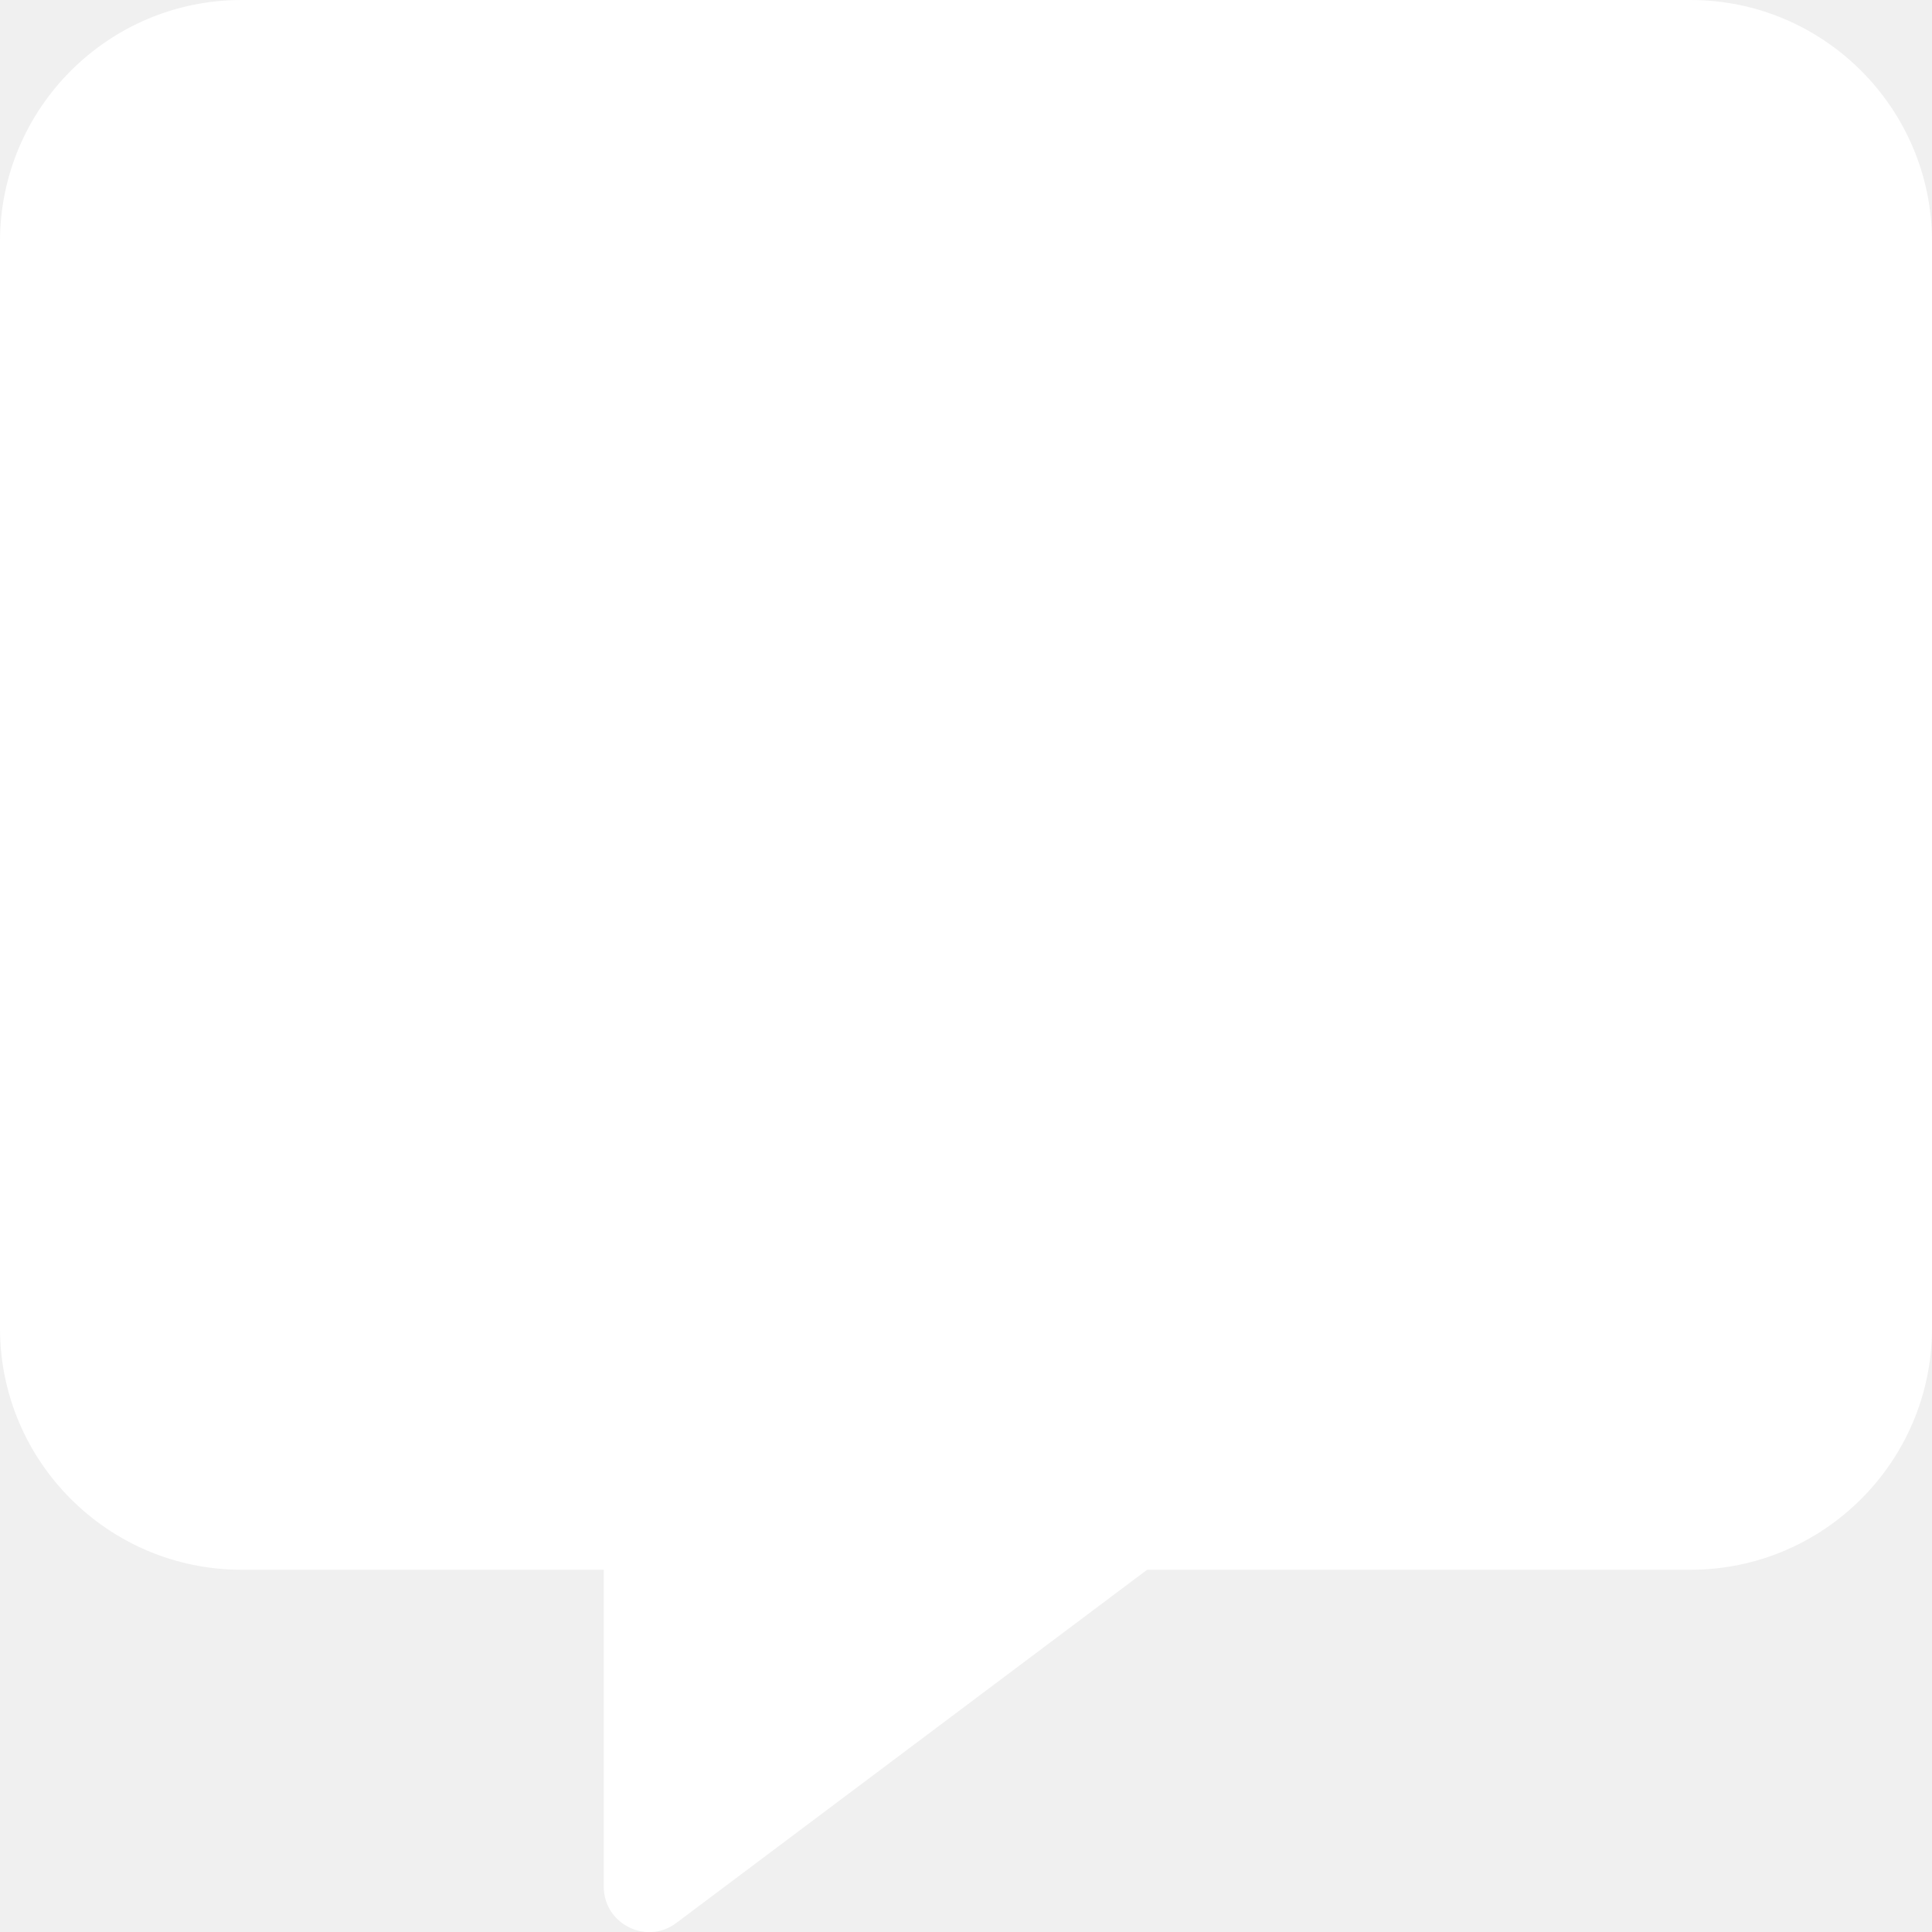
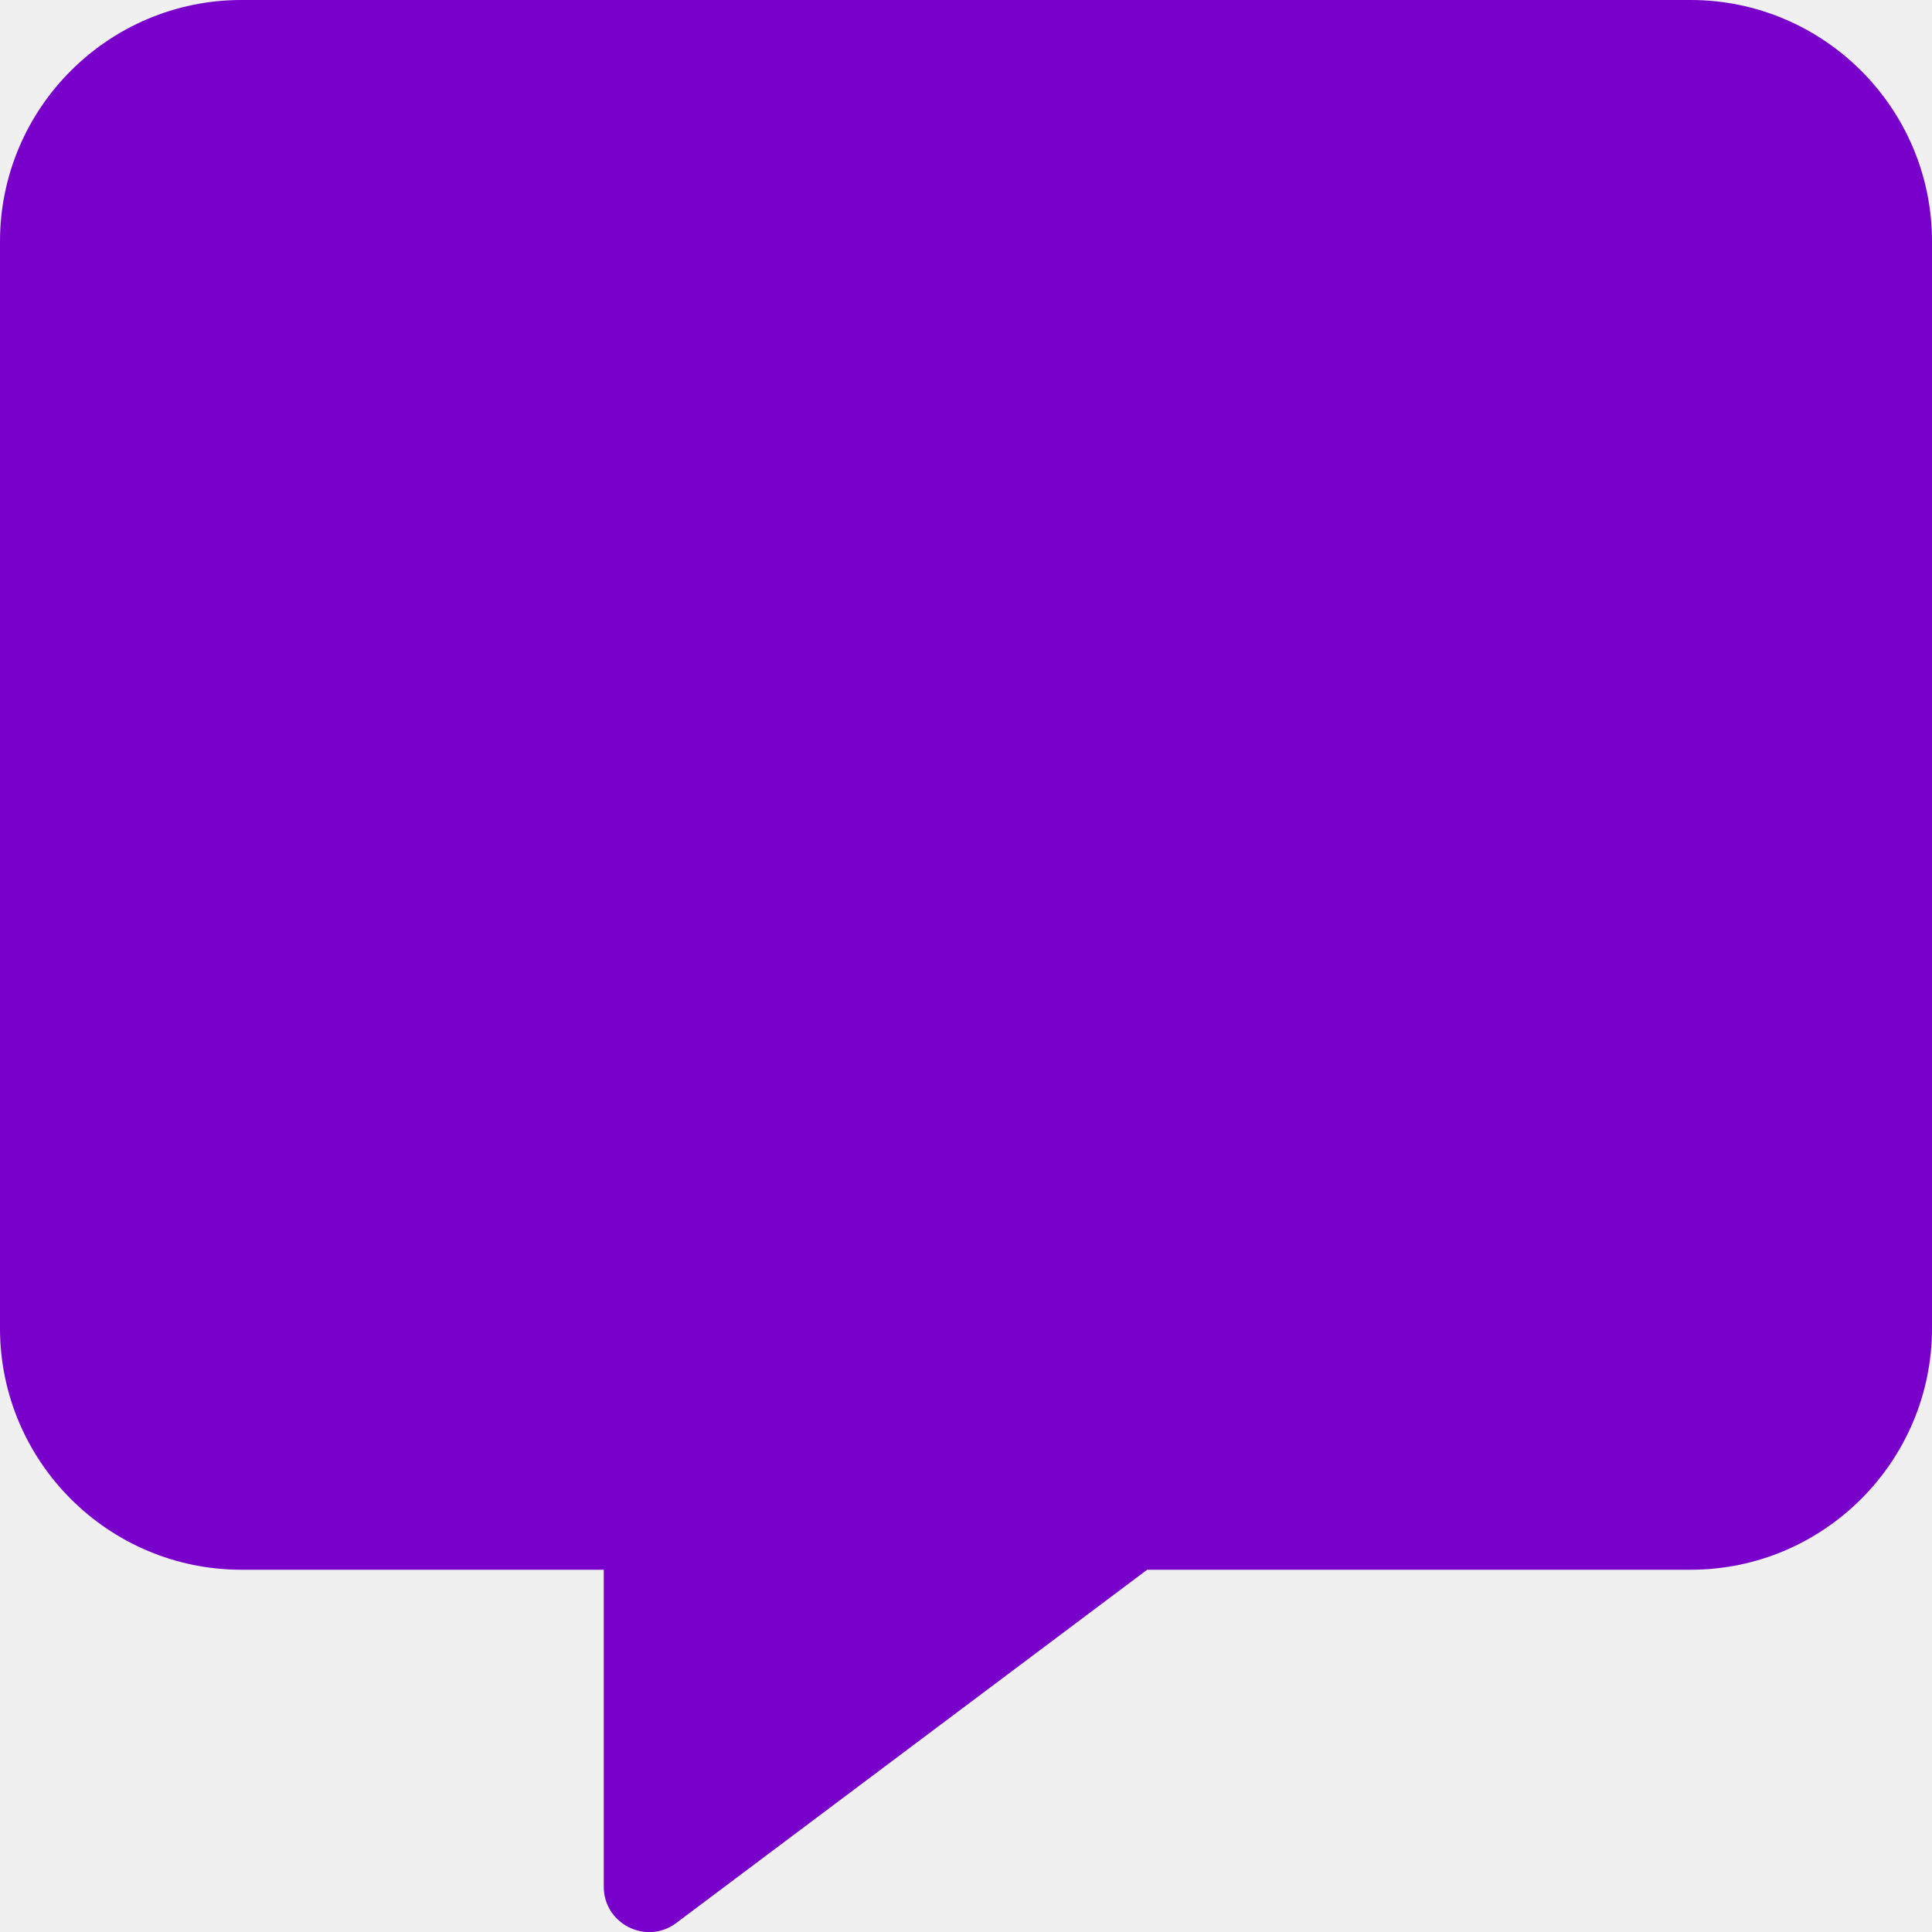
<svg xmlns="http://www.w3.org/2000/svg" heigth="60" width="60" aria-hidden="true" focusable="false" data-prefix="fas" data-icon="comment-alt" class="svg-inline--fa fa-comment-alt fa-w-16" role="img" viewBox="0 0 512 512">
-   <path fill="white" d="M448 0H64C28.7 0 0 28.7 0 64v288c0 35.3 28.7 64 64 64h96v84c0 9.8 11.2 15.5 19.1 9.7L304 416h144c35.3 0 64-28.7 64-64V64c0-35.3-28.7-64-64-64z" />
+   <path fill="#7900ca" d="M448 0H64C28.7 0 0 28.7 0 64v288c0 35.3 28.7 64 64 64h96v84c0 9.8 11.2 15.5 19.1 9.7L304 416h144c35.3 0 64-28.7 64-64V64c0-35.3-28.7-64-64-64z" />
</svg>
